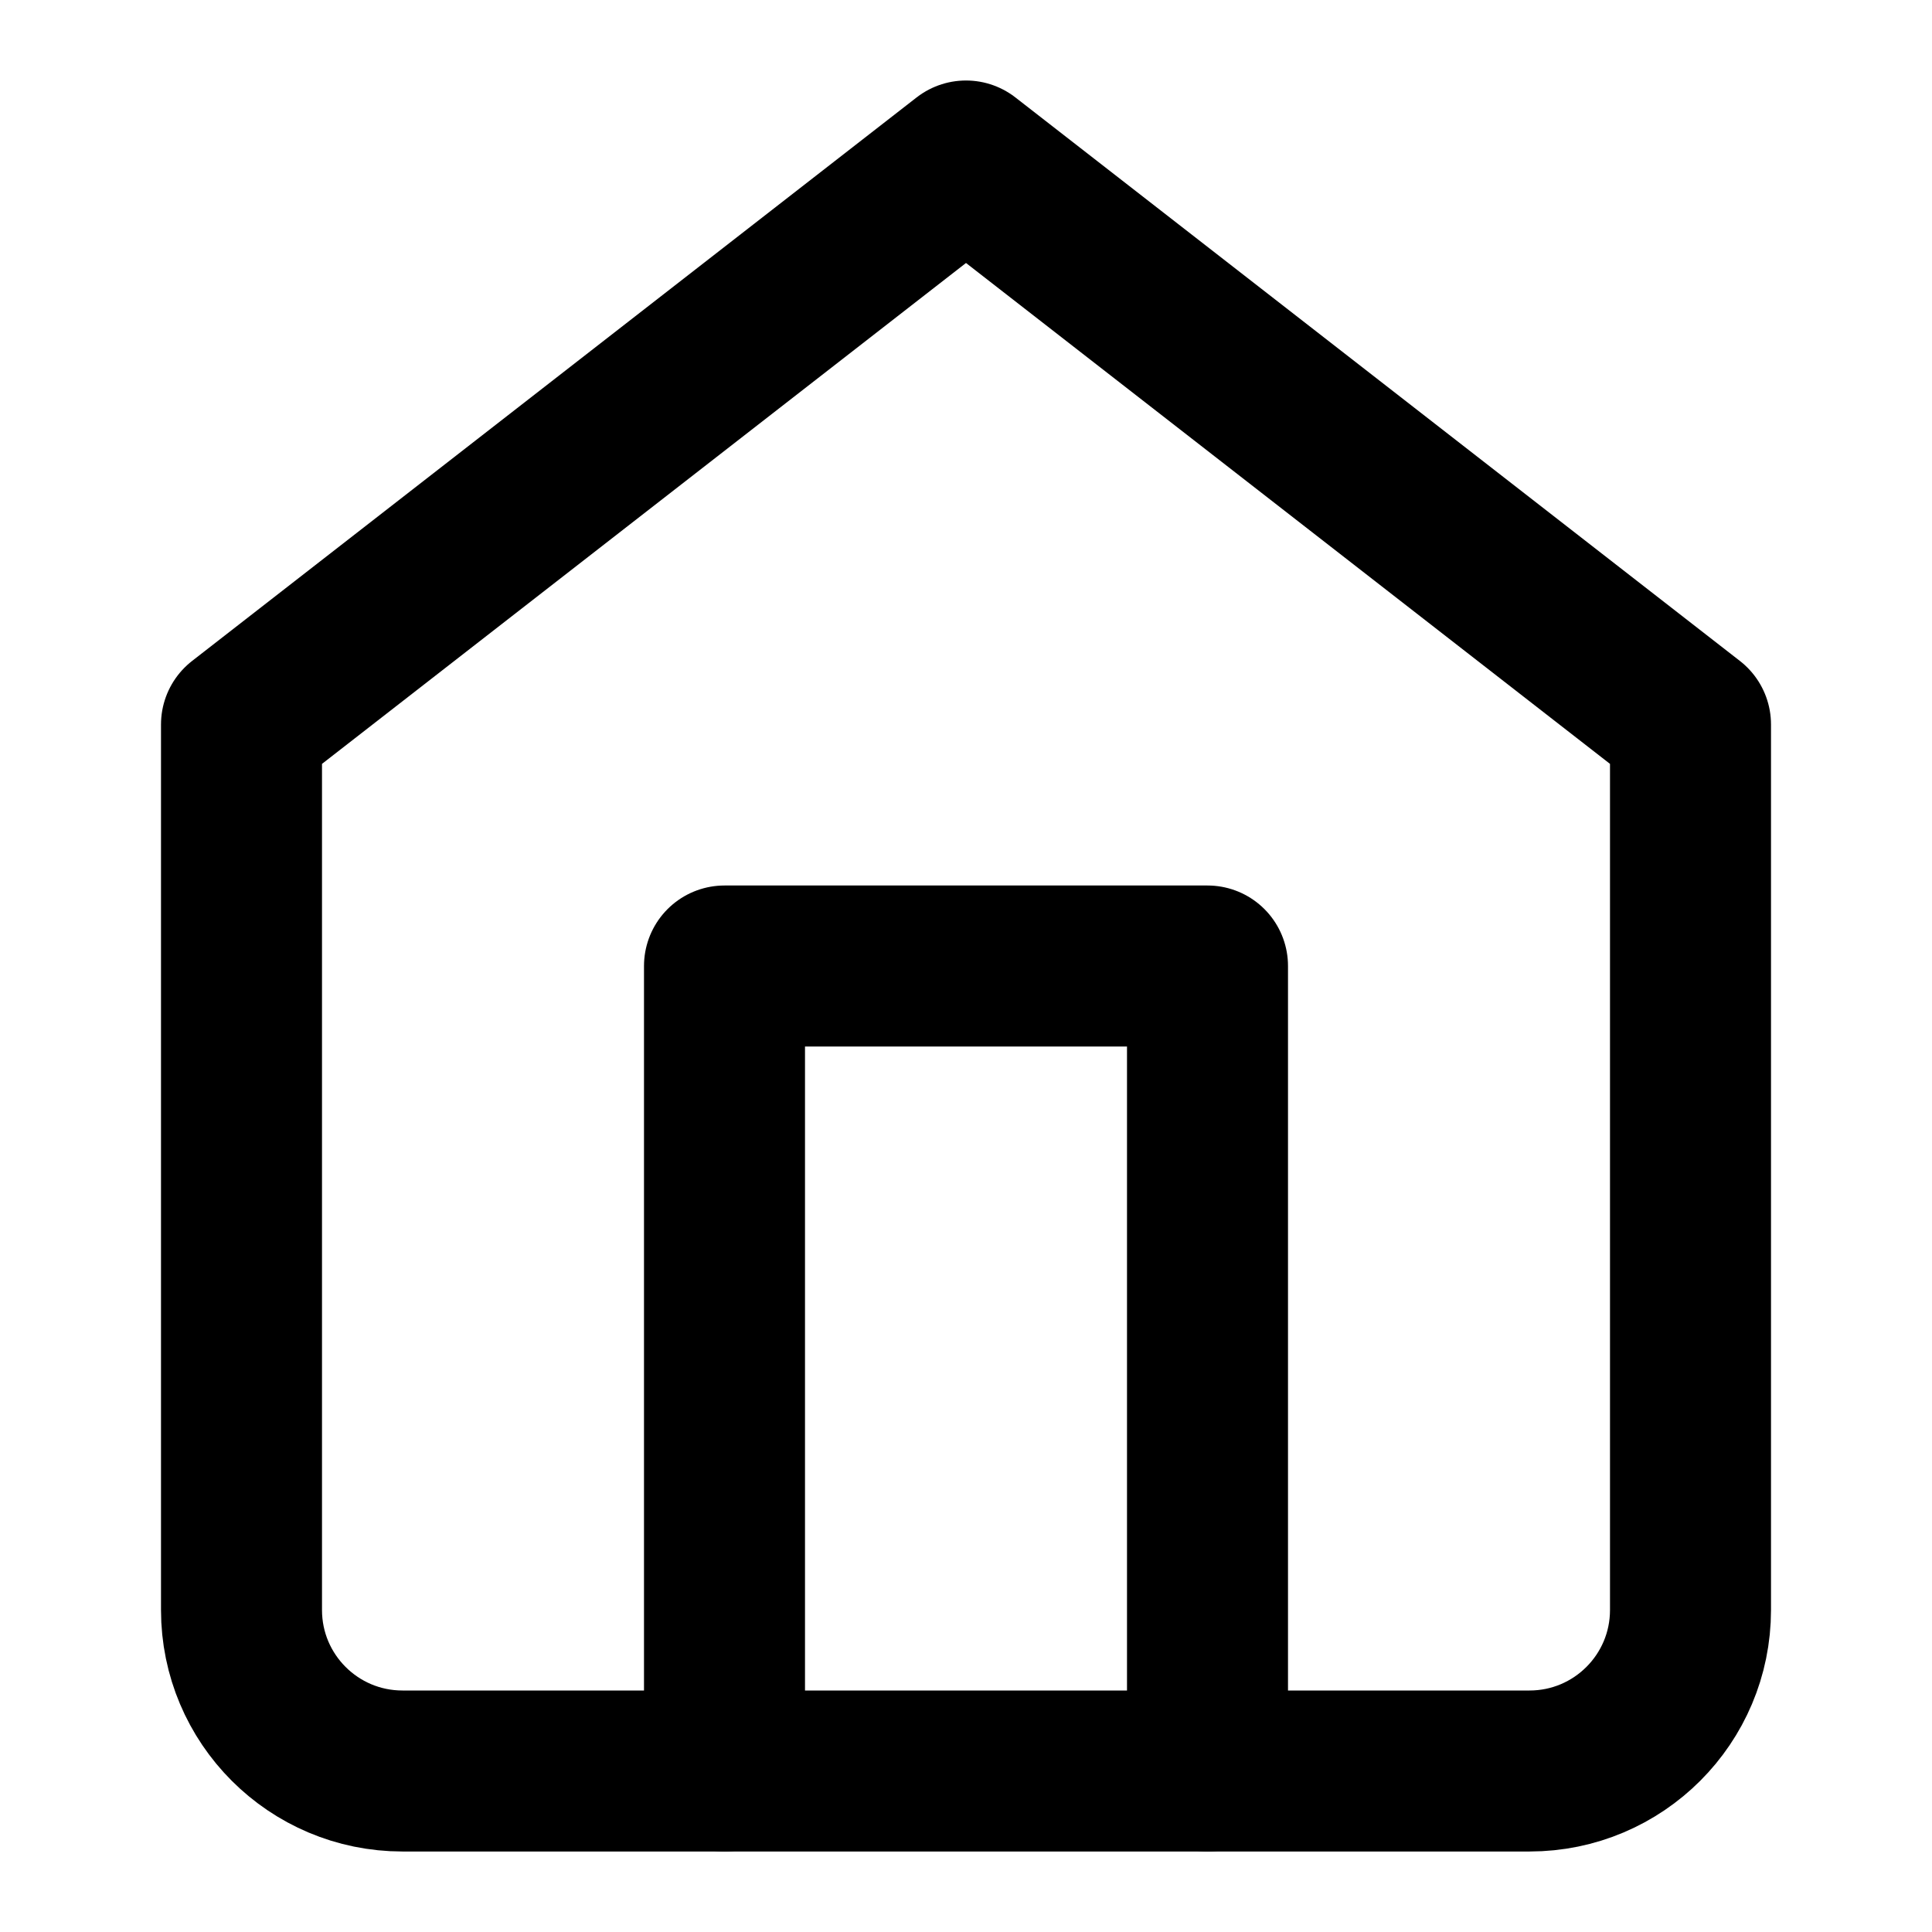
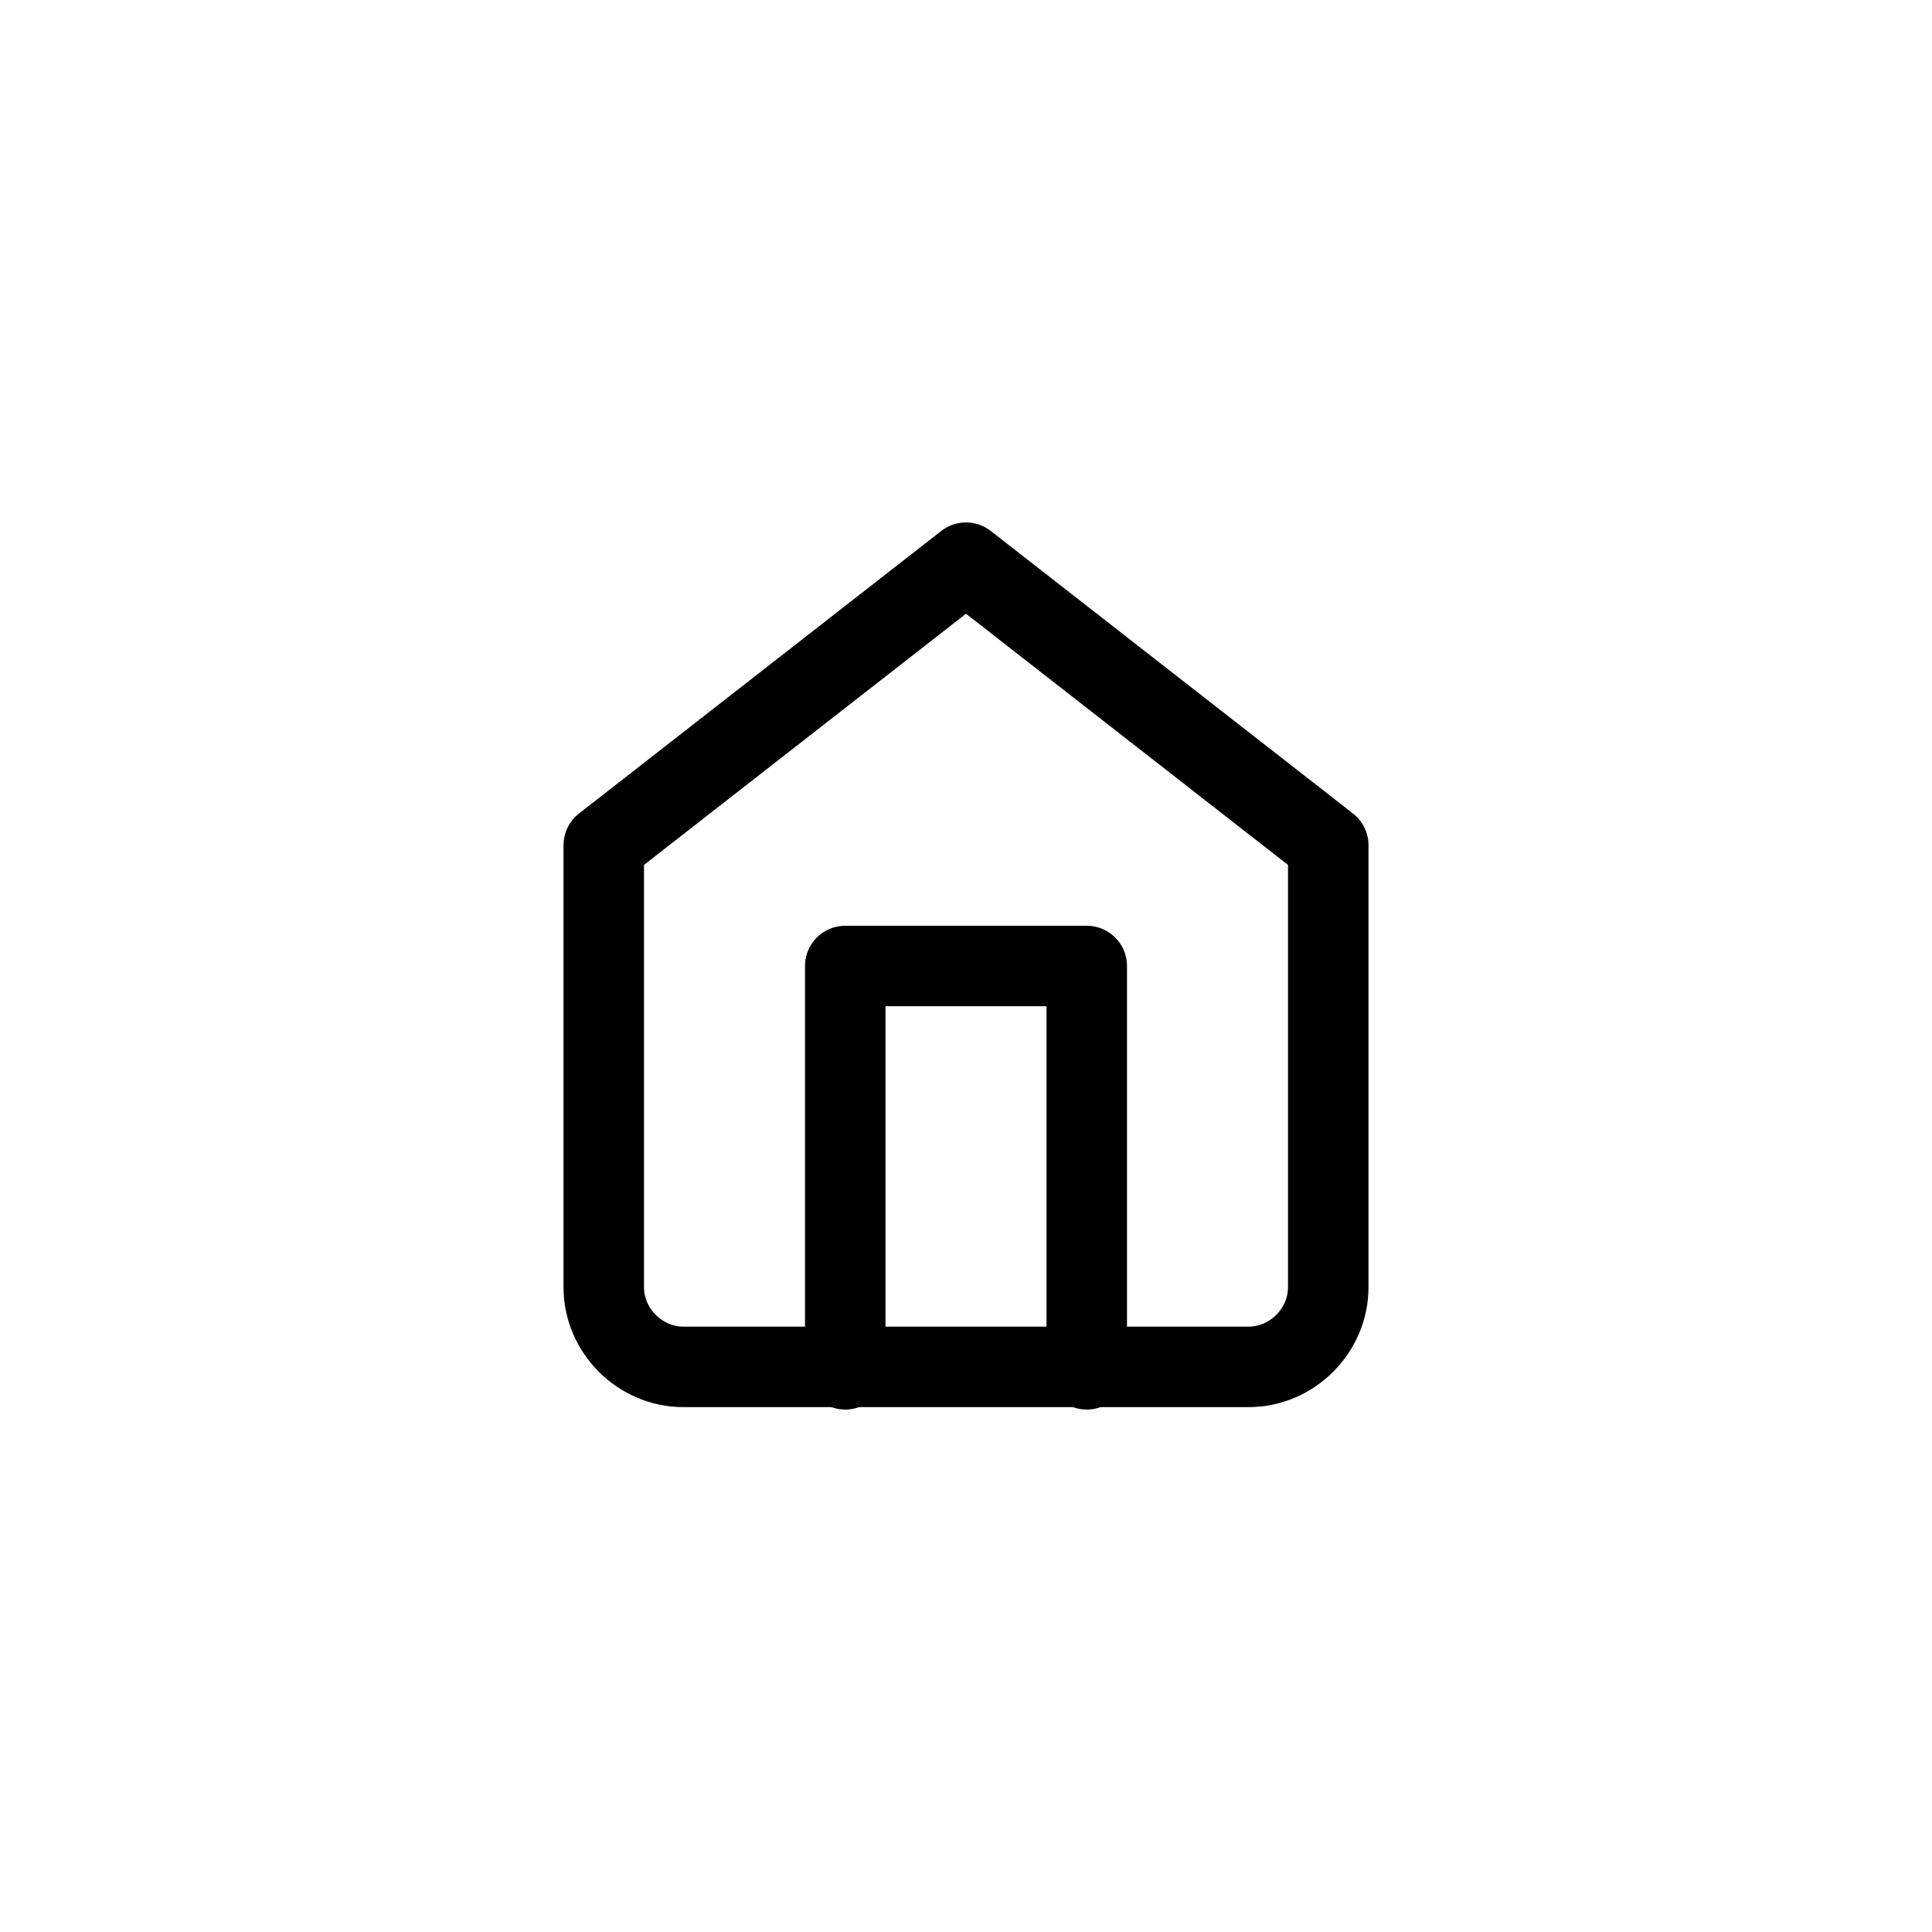
- <svg xmlns="http://www.w3.org/2000/svg" width="40" height="40" viewBox="0 0 24 24" fill="none" stroke="currentColor" stroke-width="2" stroke-linecap="round" stroke-linejoin="round" class="feather feather-home">
-   <path d="M3 9l9-7 9 7v11a2 2 0 0 1-2 2H5a2 2 0 0 1-2-2z" />
-   <polyline points="9 22 9 12 15 12 15 22" />
+ <svg xmlns="http://www.w3.org/2000/svg" version="1.1" id="Layer_1" x="0px" y="0px" viewBox="0 0 80 80" style="enable-background:new 0 0 80 80;" xml:space="preserve">
+   <style type="text/css">
+ 	.st0{fill:none;stroke:#000000;stroke-width:3.333;stroke-linecap:round;stroke-linejoin:round;stroke-miterlimit:6.667;}
+ </style>
+   <path class="st0" d="M25,35l15-11.7L55,35v18.3c0,1.8-1.5,3.3-3.3,3.3H28.3c-1.8,0-3.3-1.5-3.3-3.3V35z" />
+   <polyline class="st0" points="35,56.7 35,40 45,40 45,56.7 " />
</svg>
